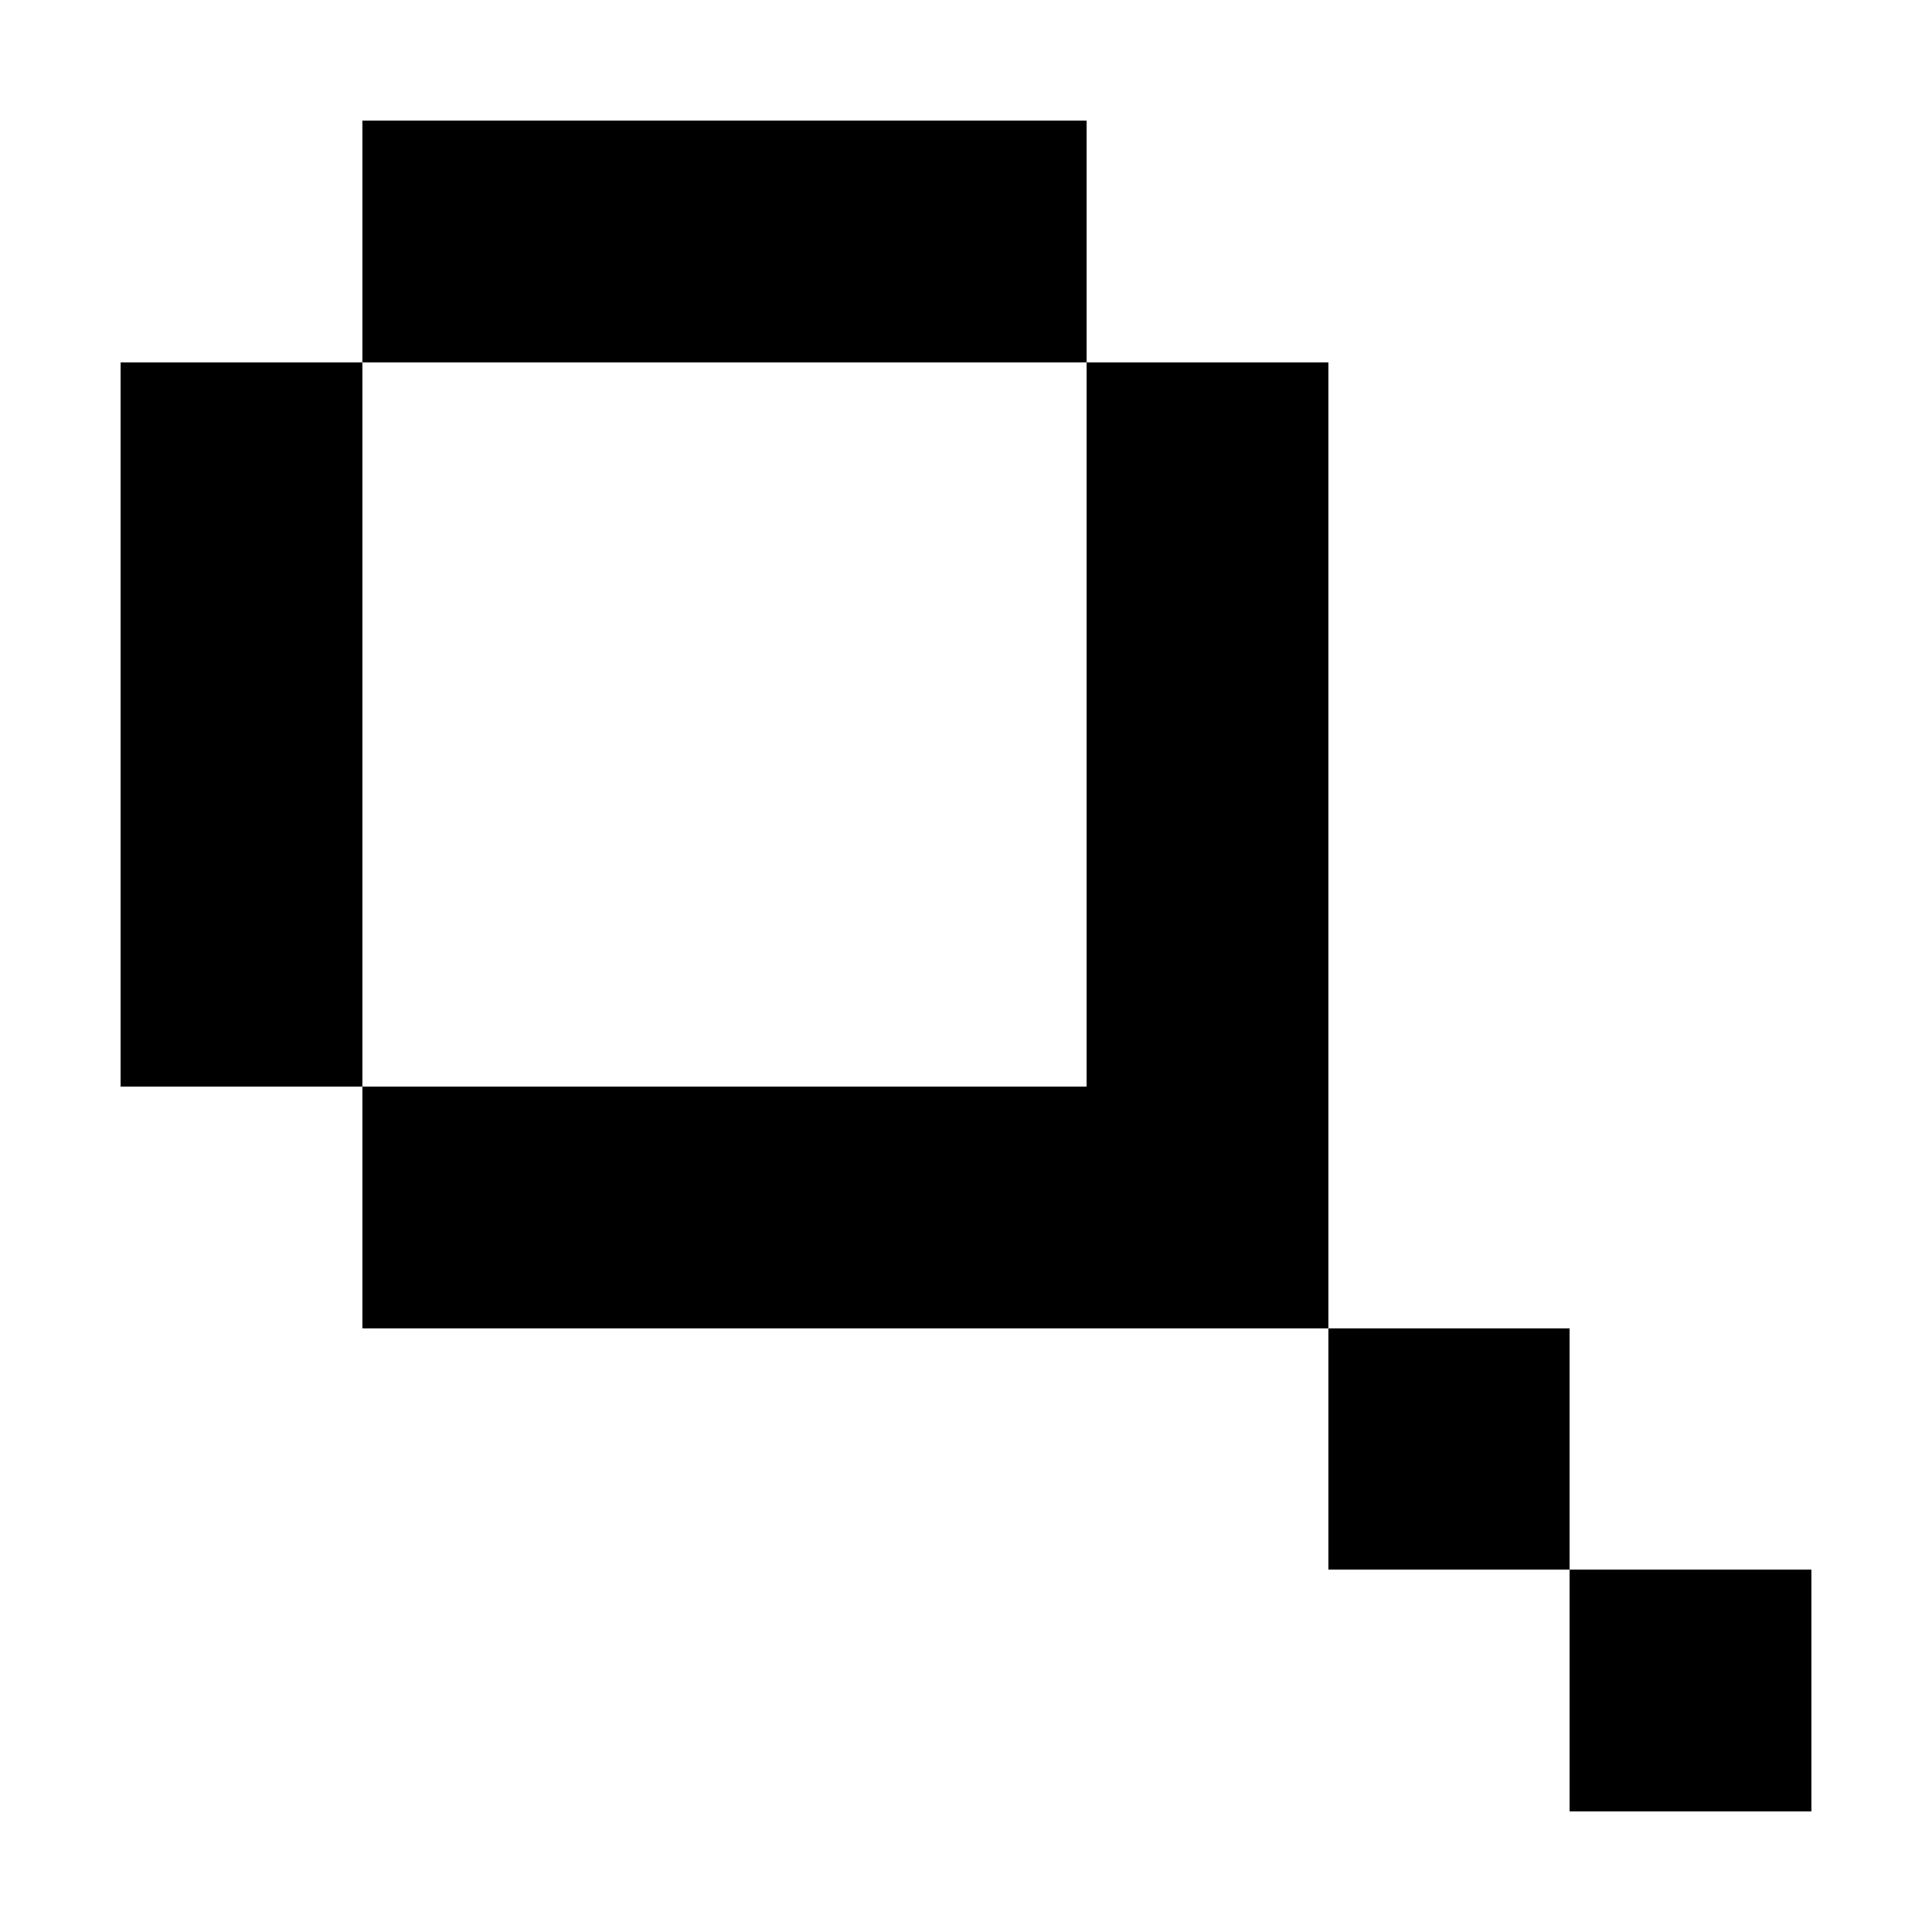
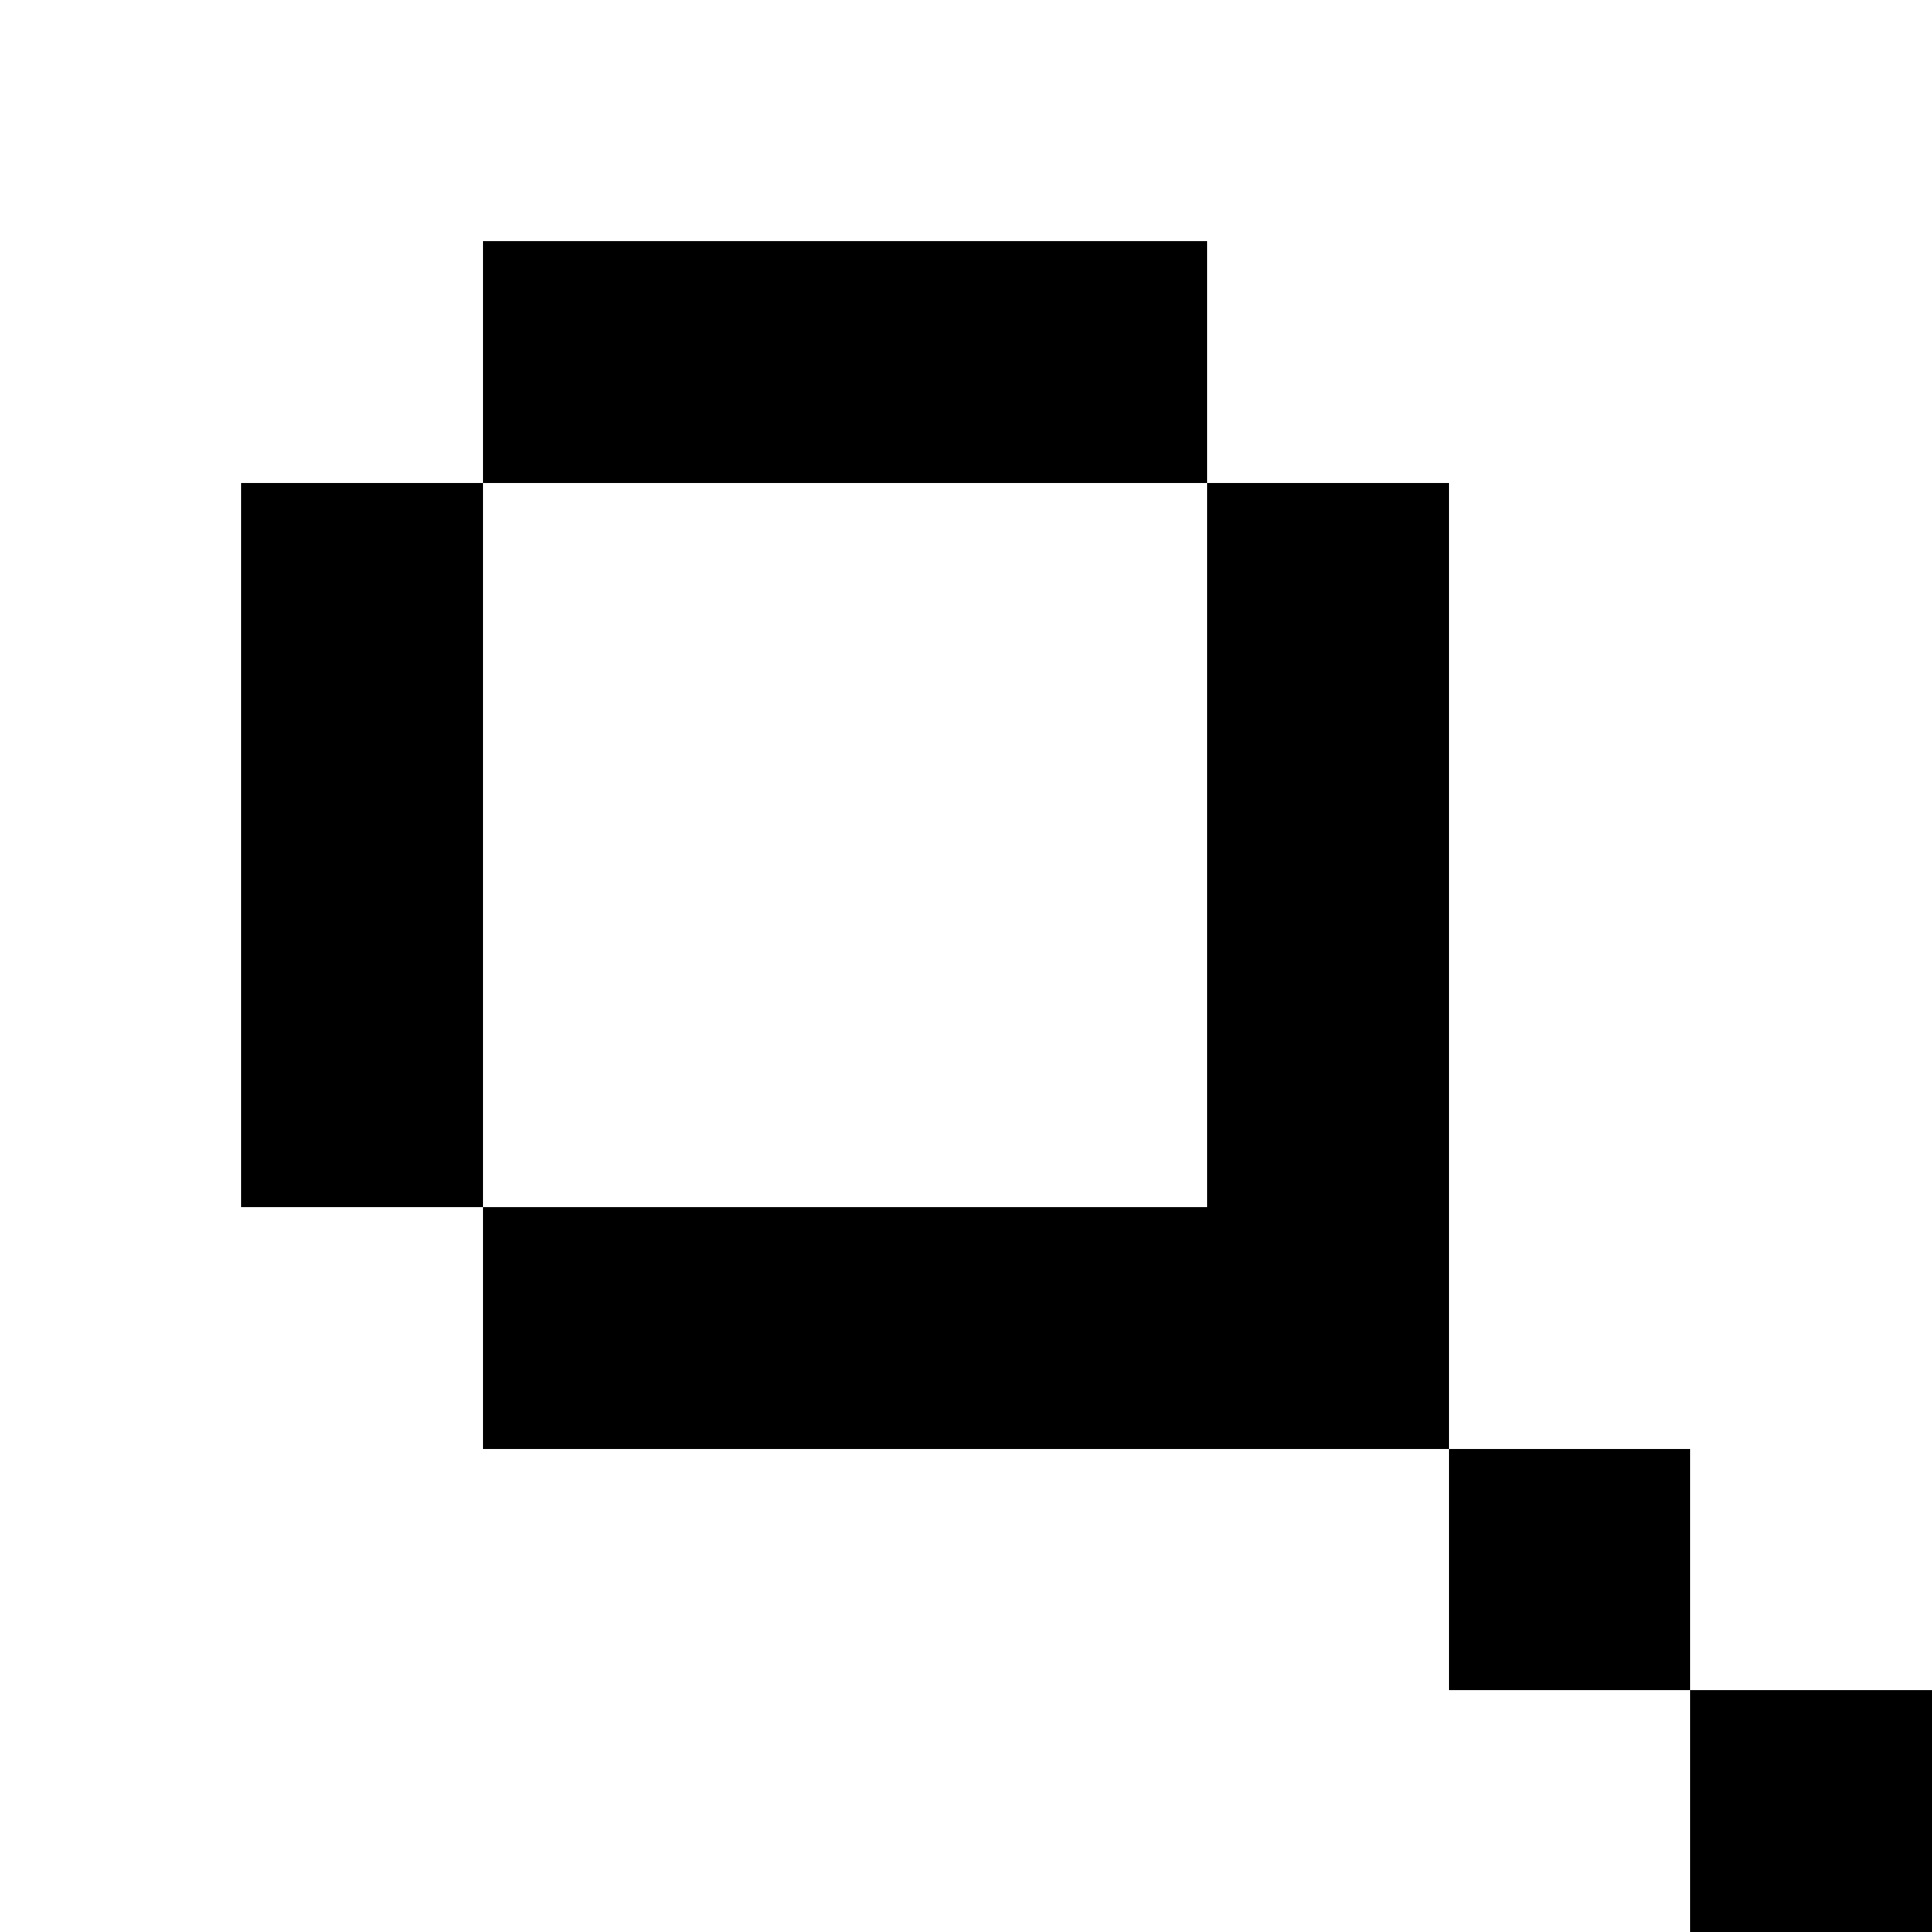
<svg xmlns="http://www.w3.org/2000/svg" width="16" height="16" viewBox="0 0 16 16" fill="currentColor" shape-rendering="crispEdges">
-   <path d="M3 1h6v2h-6zM1 3h2v2h-2zM9 3h2v2h-2zM1 5h2v2h-2zM9 5h2v2h-2zM1 7h2v2h-2zM9 7h2v2h-2zM3 9h8v2h-8zM11 11h2v2h-2zM13 13h2v2h-2z" />
+   <path d="M4 2h6v2h-6zM2 4h2v2h-2zM10 4h2v2h-2zM2 6h2v2h-2zM10 6h2v2h-2zM2 8h2v2h-2zM10 8h2v2h-2zM4 10h8v2h-8zM12 12h2v2h-2zM14 14h2v2h-2z" />
</svg>
